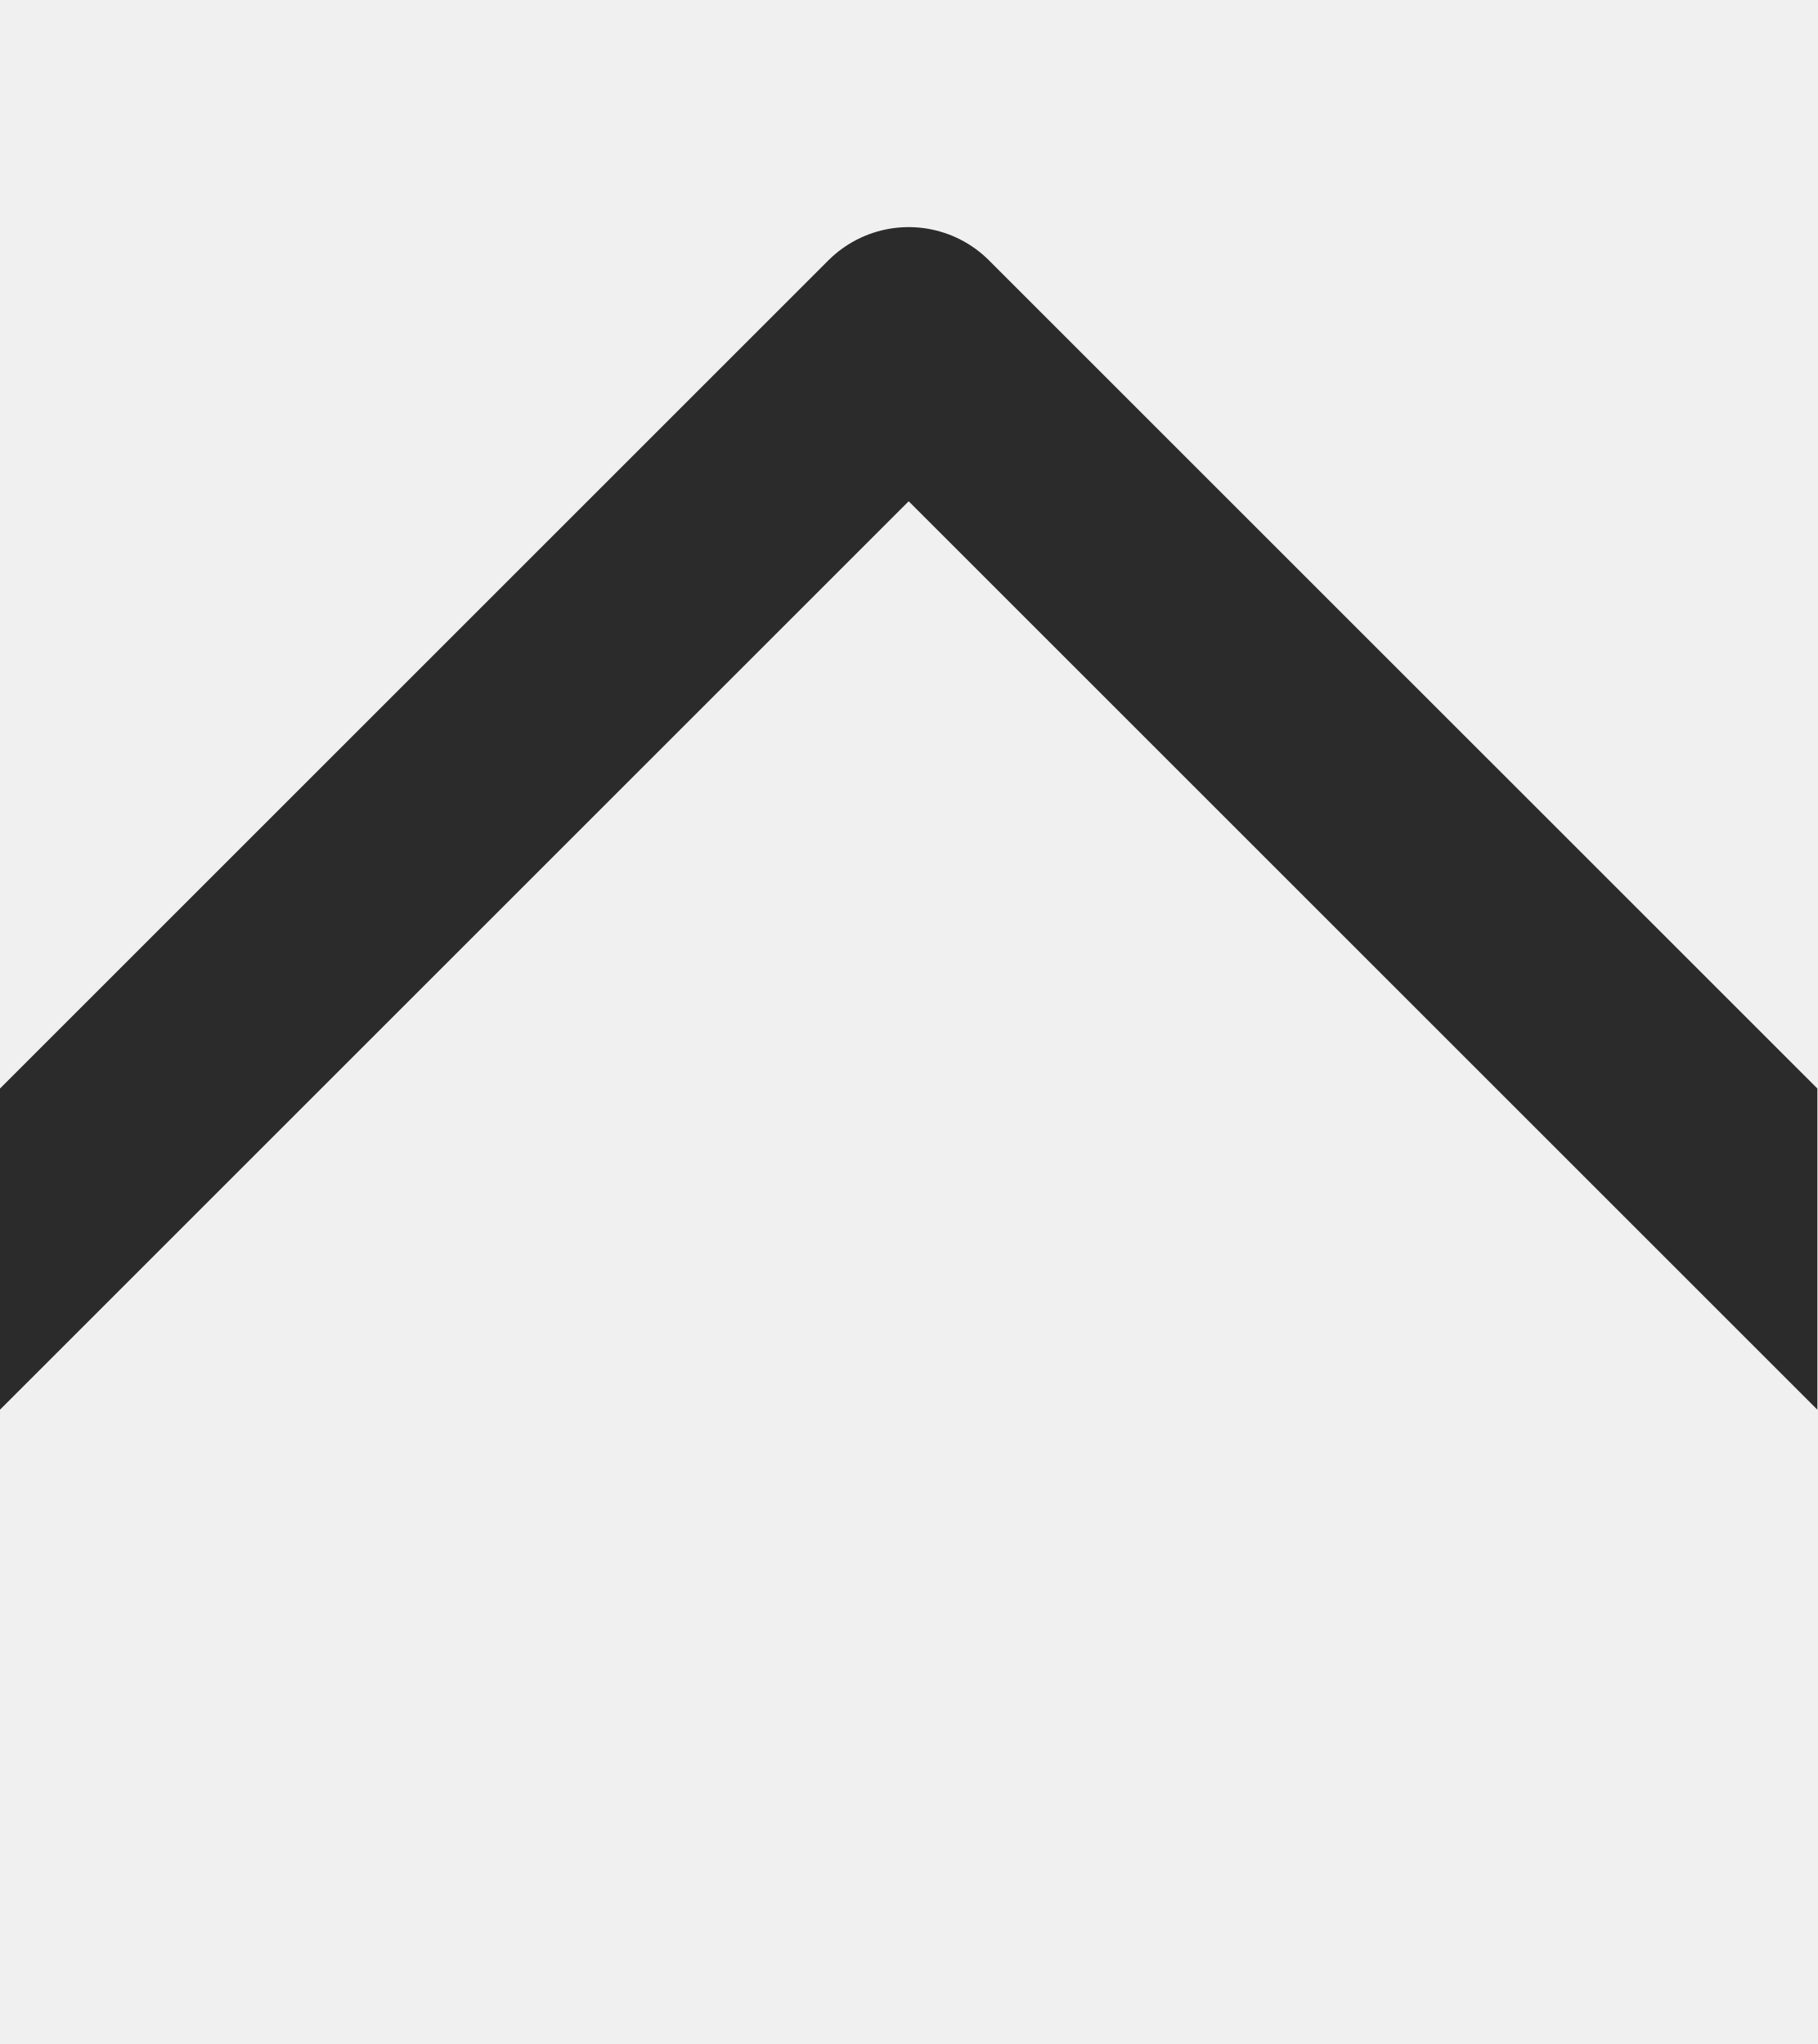
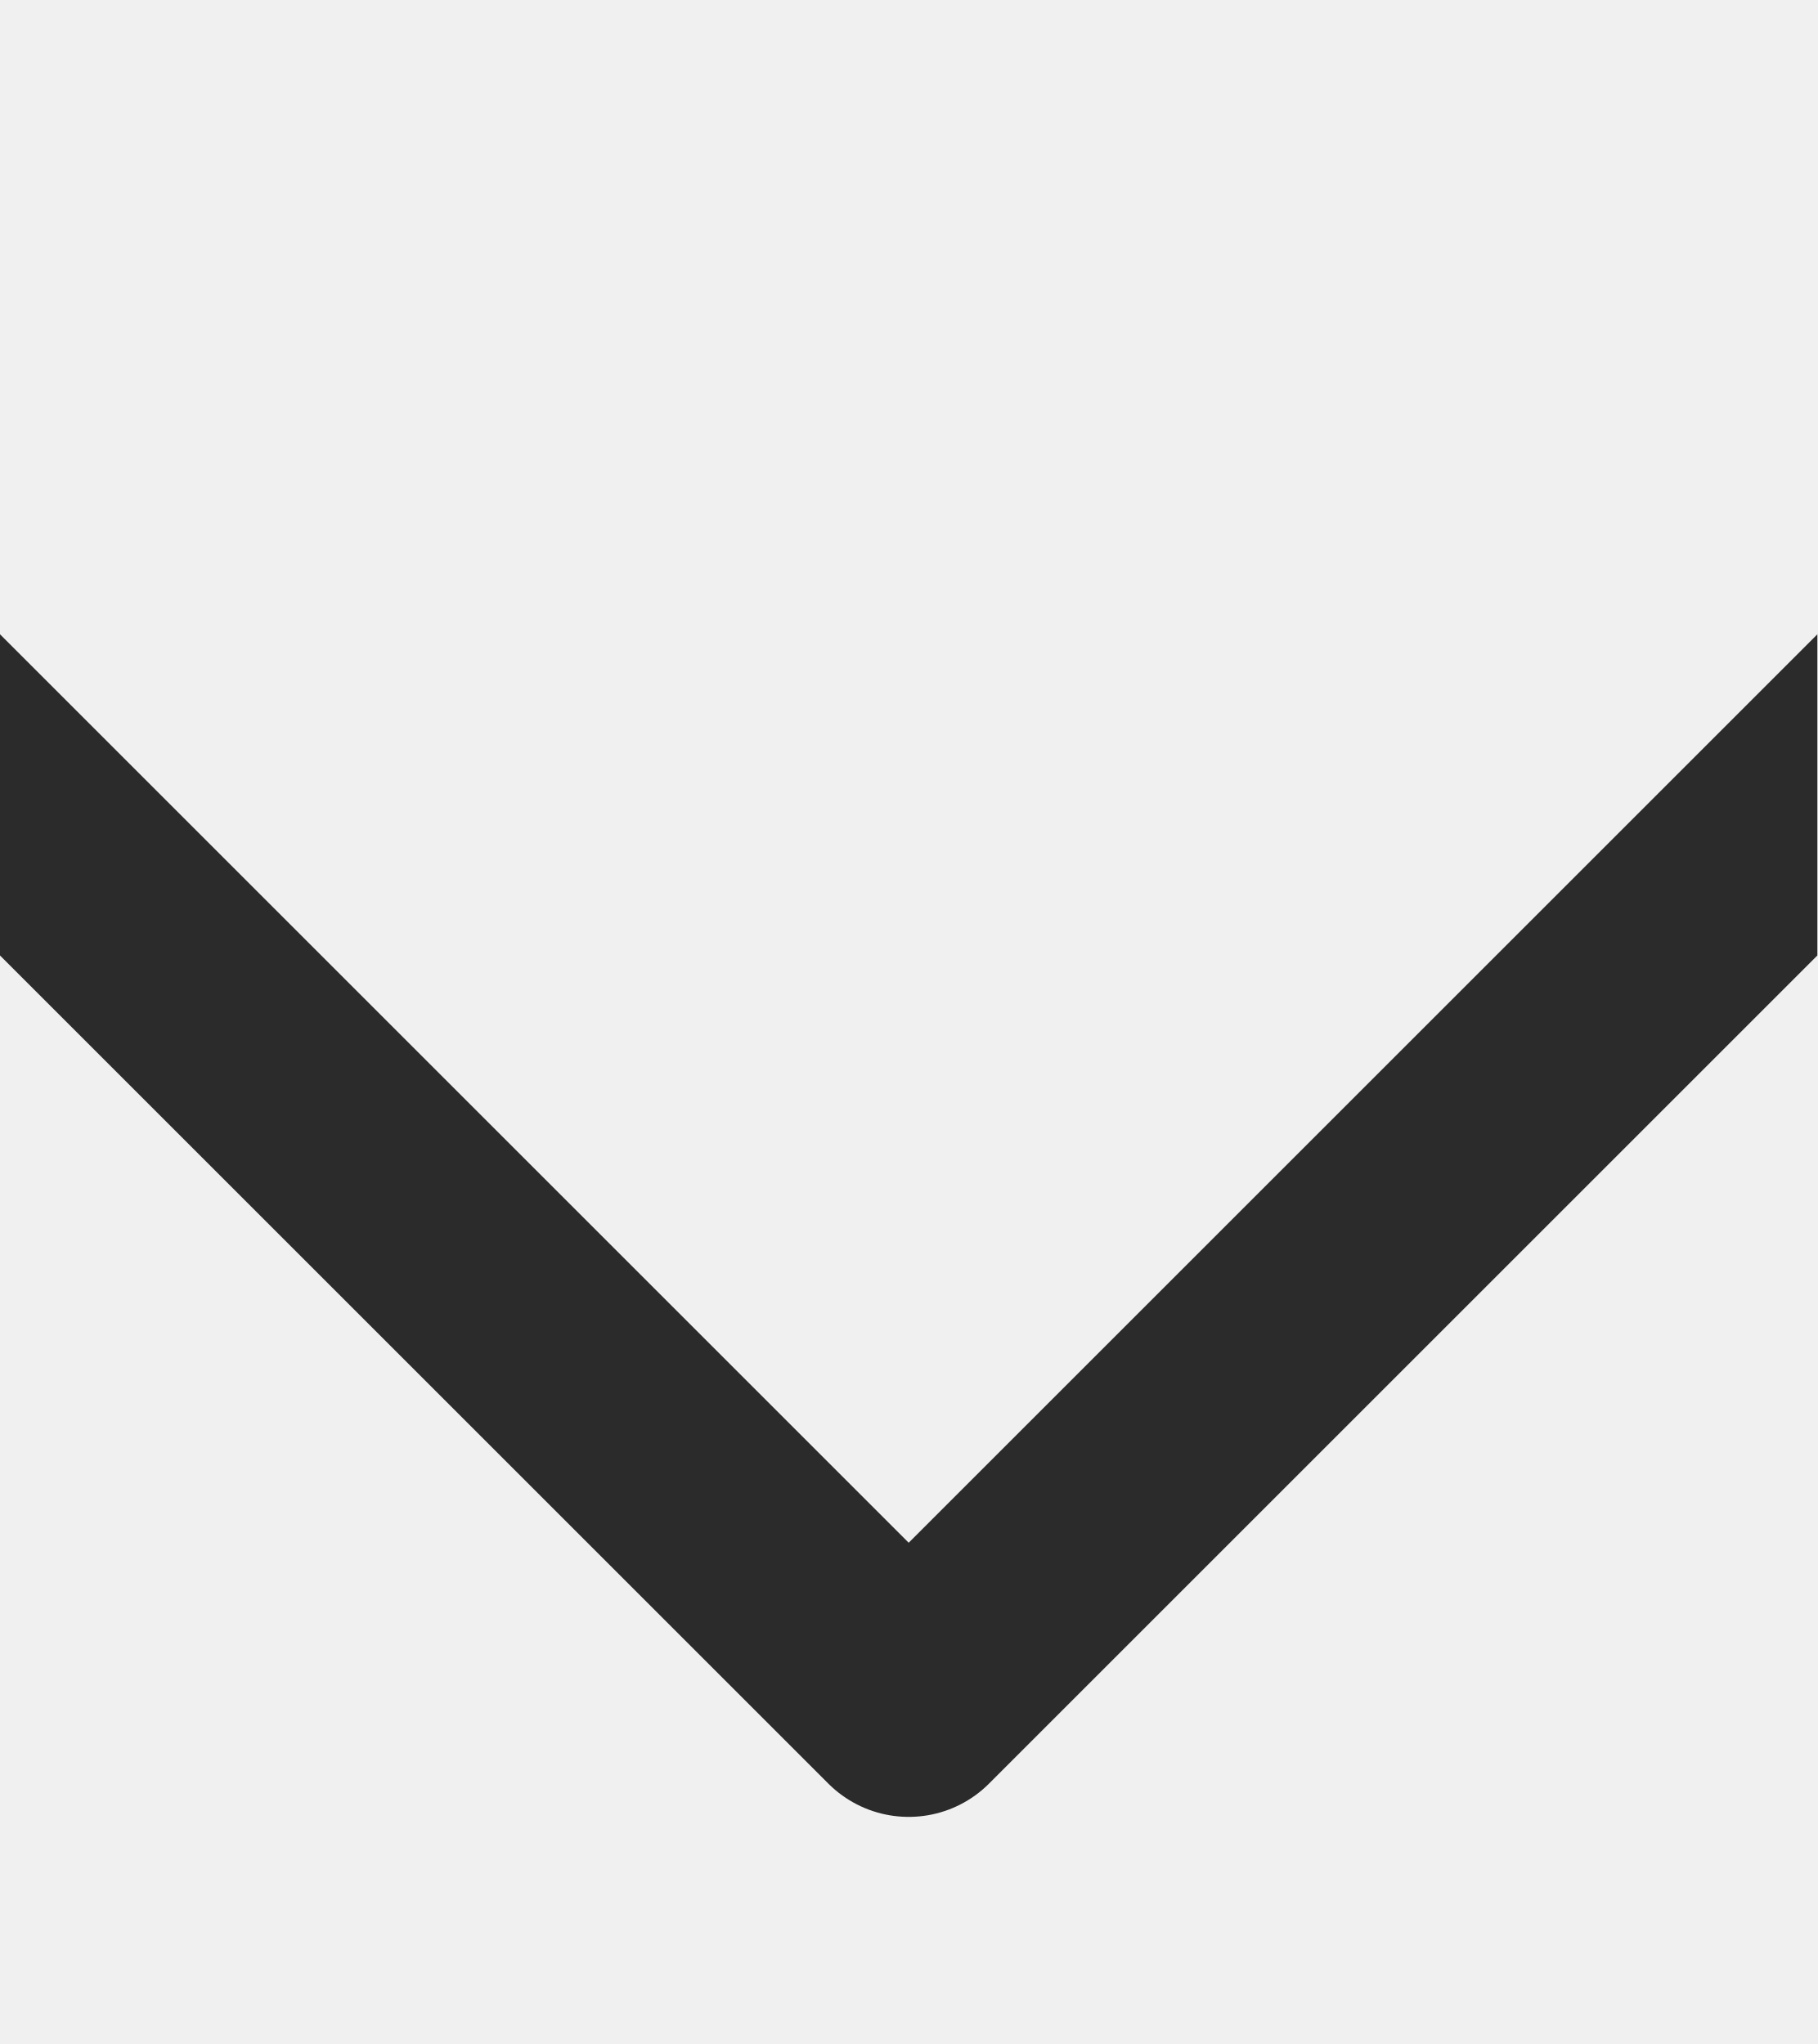
<svg xmlns="http://www.w3.org/2000/svg" width="8" height="9" viewBox="0 0 8 9" fill="none">
-   <g clip-path="url(#clip0_24_57)">
-     <path d="M10 7.5L4 1.5L-2 7.5" stroke="#2B2B2B" stroke-linecap="round" stroke-linejoin="round" />
+   <g clip-path="url(#clip0_24_492)">
+     <path d="M-2 1.5L4 7.5L10 1.5" stroke="#2B2B2B" stroke-linecap="round" stroke-linejoin="round" />
  </g>
  <defs>
-     <clipPath id="clip0_24_57">
-       <rect width="8" height="8" fill="white" transform="matrix(-1 0 0 -1 8 8.5)" />
+     <clipPath id="clip0_24_492">
+       <rect width="8" height="8" fill="white" transform="translate(0 0.5)" />
    </clipPath>
  </defs>
</svg>
